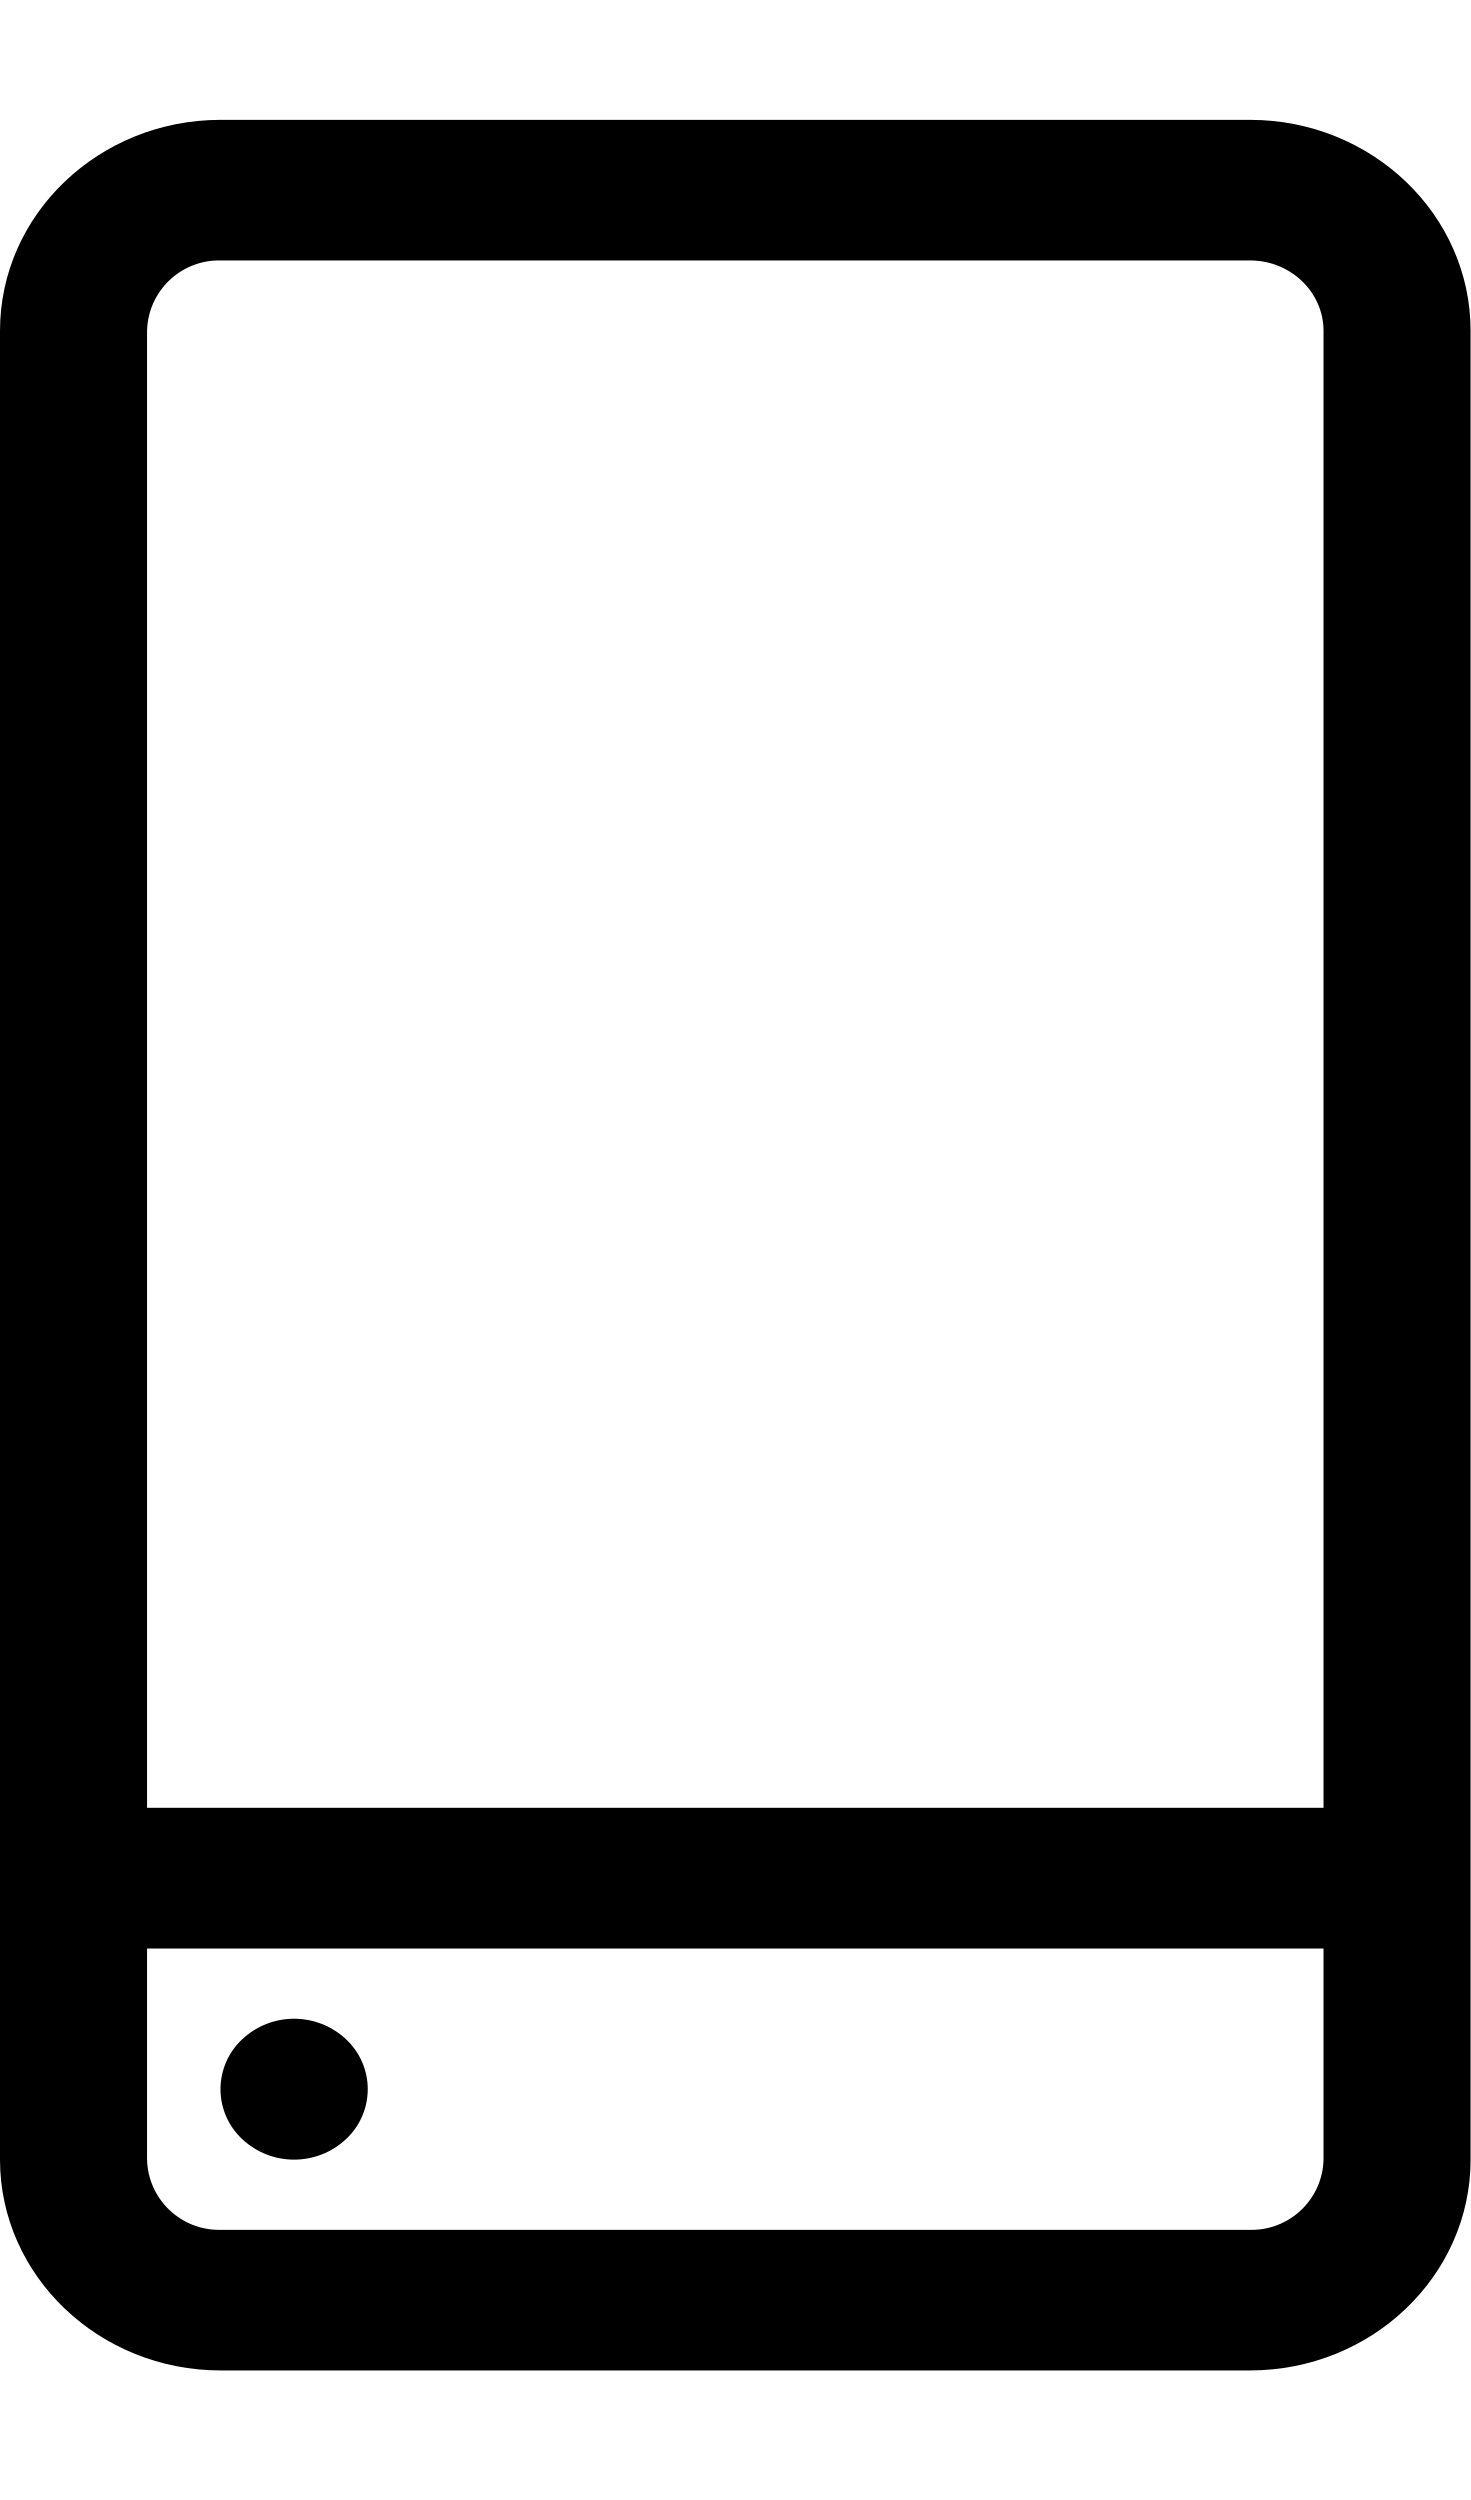
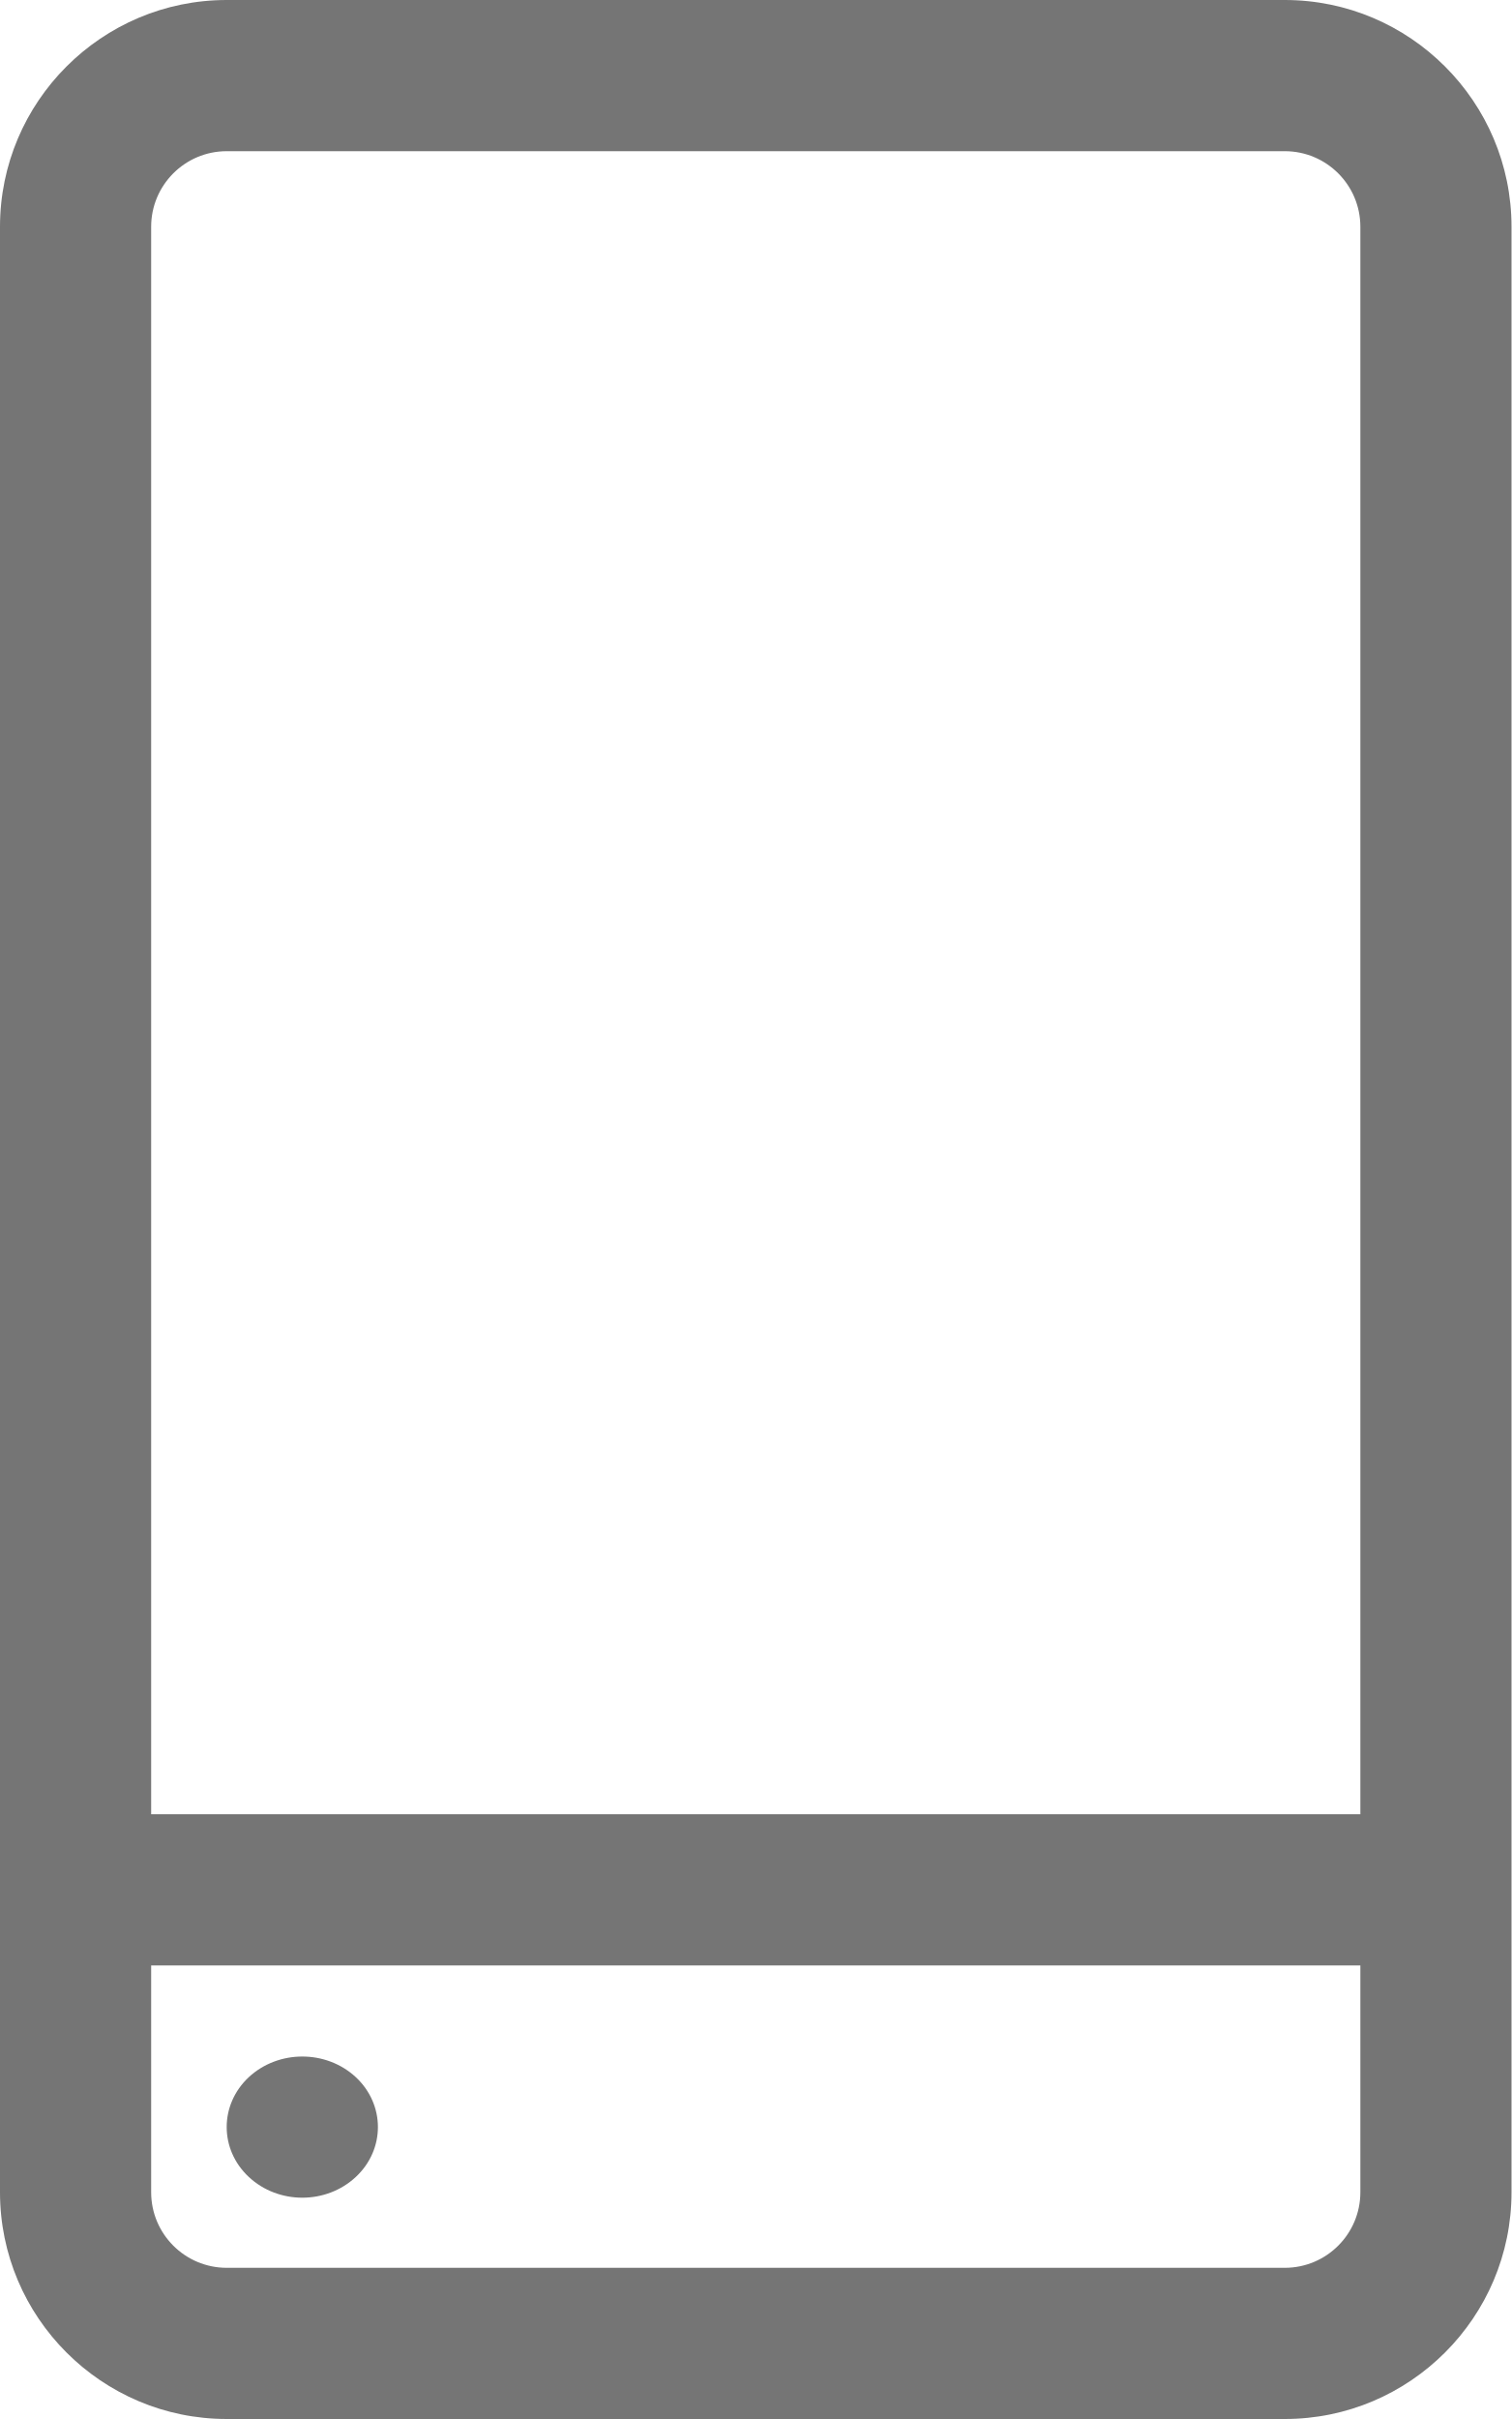
- <svg xmlns="http://www.w3.org/2000/svg" width="10" height="17" fill="none">
-   <path d="M8.5.815h-7C.673.815 0 1.458 0 2.25v12.435c0 .79.673 1.434 1.5 1.434h7c.827 0 1.5-.643 1.5-1.434V2.25C10 1.458 9.327.815 8.5.815zm-7 .956h7c.276 0 .5.215.5.479v10.043H1V2.25a.49.49 0 01.5-.479zm7 13.392h-7a.49.49 0 01-.5-.478V13.25h8v1.435a.49.49 0 01-.5.478z" fill="#000" />
-   <path d="M2.354 13.868a.464.464 0 010 .677.516.516 0 01-.708 0 .464.464 0 010-.677.516.516 0 01.708 0z" fill="#000" />
+ <svg xmlns="http://www.w3.org/2000/svg" width="10" height="16" viewBox="0 0 10 16" fill="none">
+   <path d="M8.5 0H1.5C0.673 0 0 0.673 0 1.5V14.5C0 15.327 0.673 16 1.5 16H8.5C9.327 16 10 15.327 10 14.5V1.5C10 0.673 9.327 0 8.5 0ZM1.5 1H8.5C8.776 1 9 1.224 9 1.5V12H1V1.5C1 1.224 1.224 1 1.5 1ZM8.5 15H1.5C1.224 15 1 14.776 1 14.5V13H9V14.5C9 14.776 8.776 15 8.5 15Z" fill="#757575" />
+   <path d="M2.354 13.739C2.549 13.921 2.549 14.217 2.354 14.399C2.158 14.582 1.842 14.582 1.646 14.399C1.451 14.217 1.451 13.921 1.646 13.739C1.842 13.557 2.158 13.557 2.354 13.739Z" fill="#757575" />
</svg>
